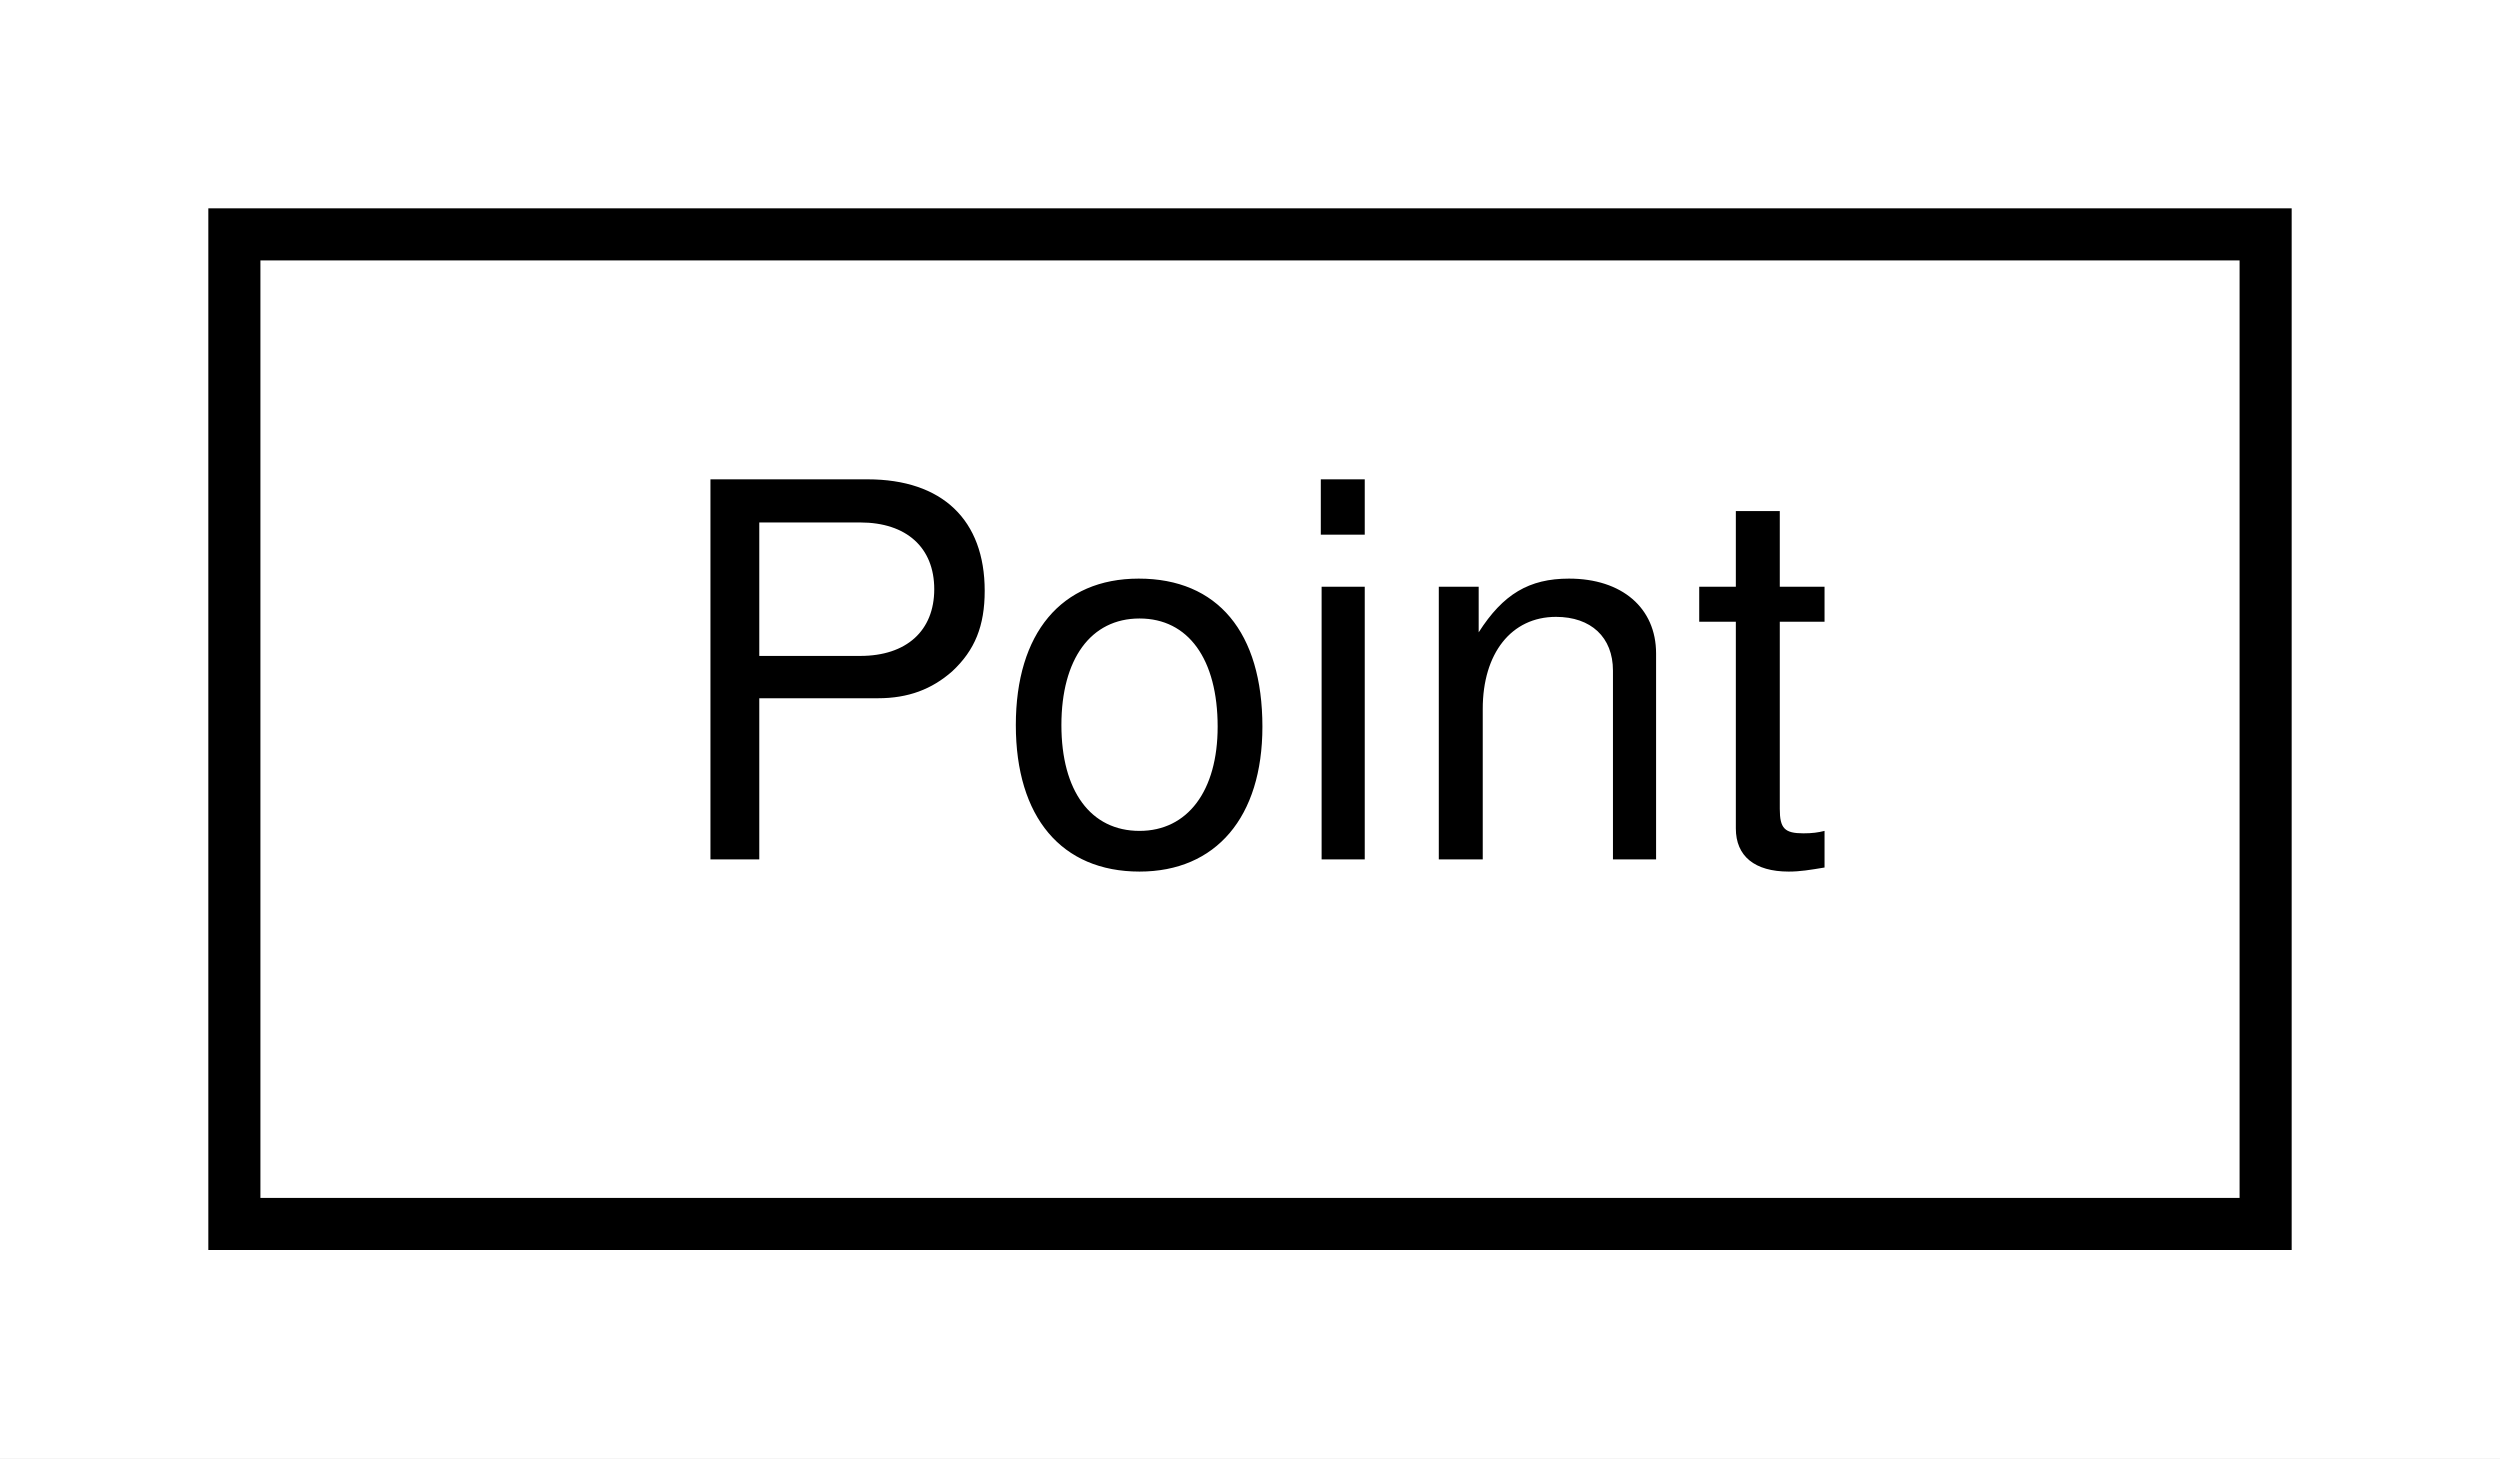
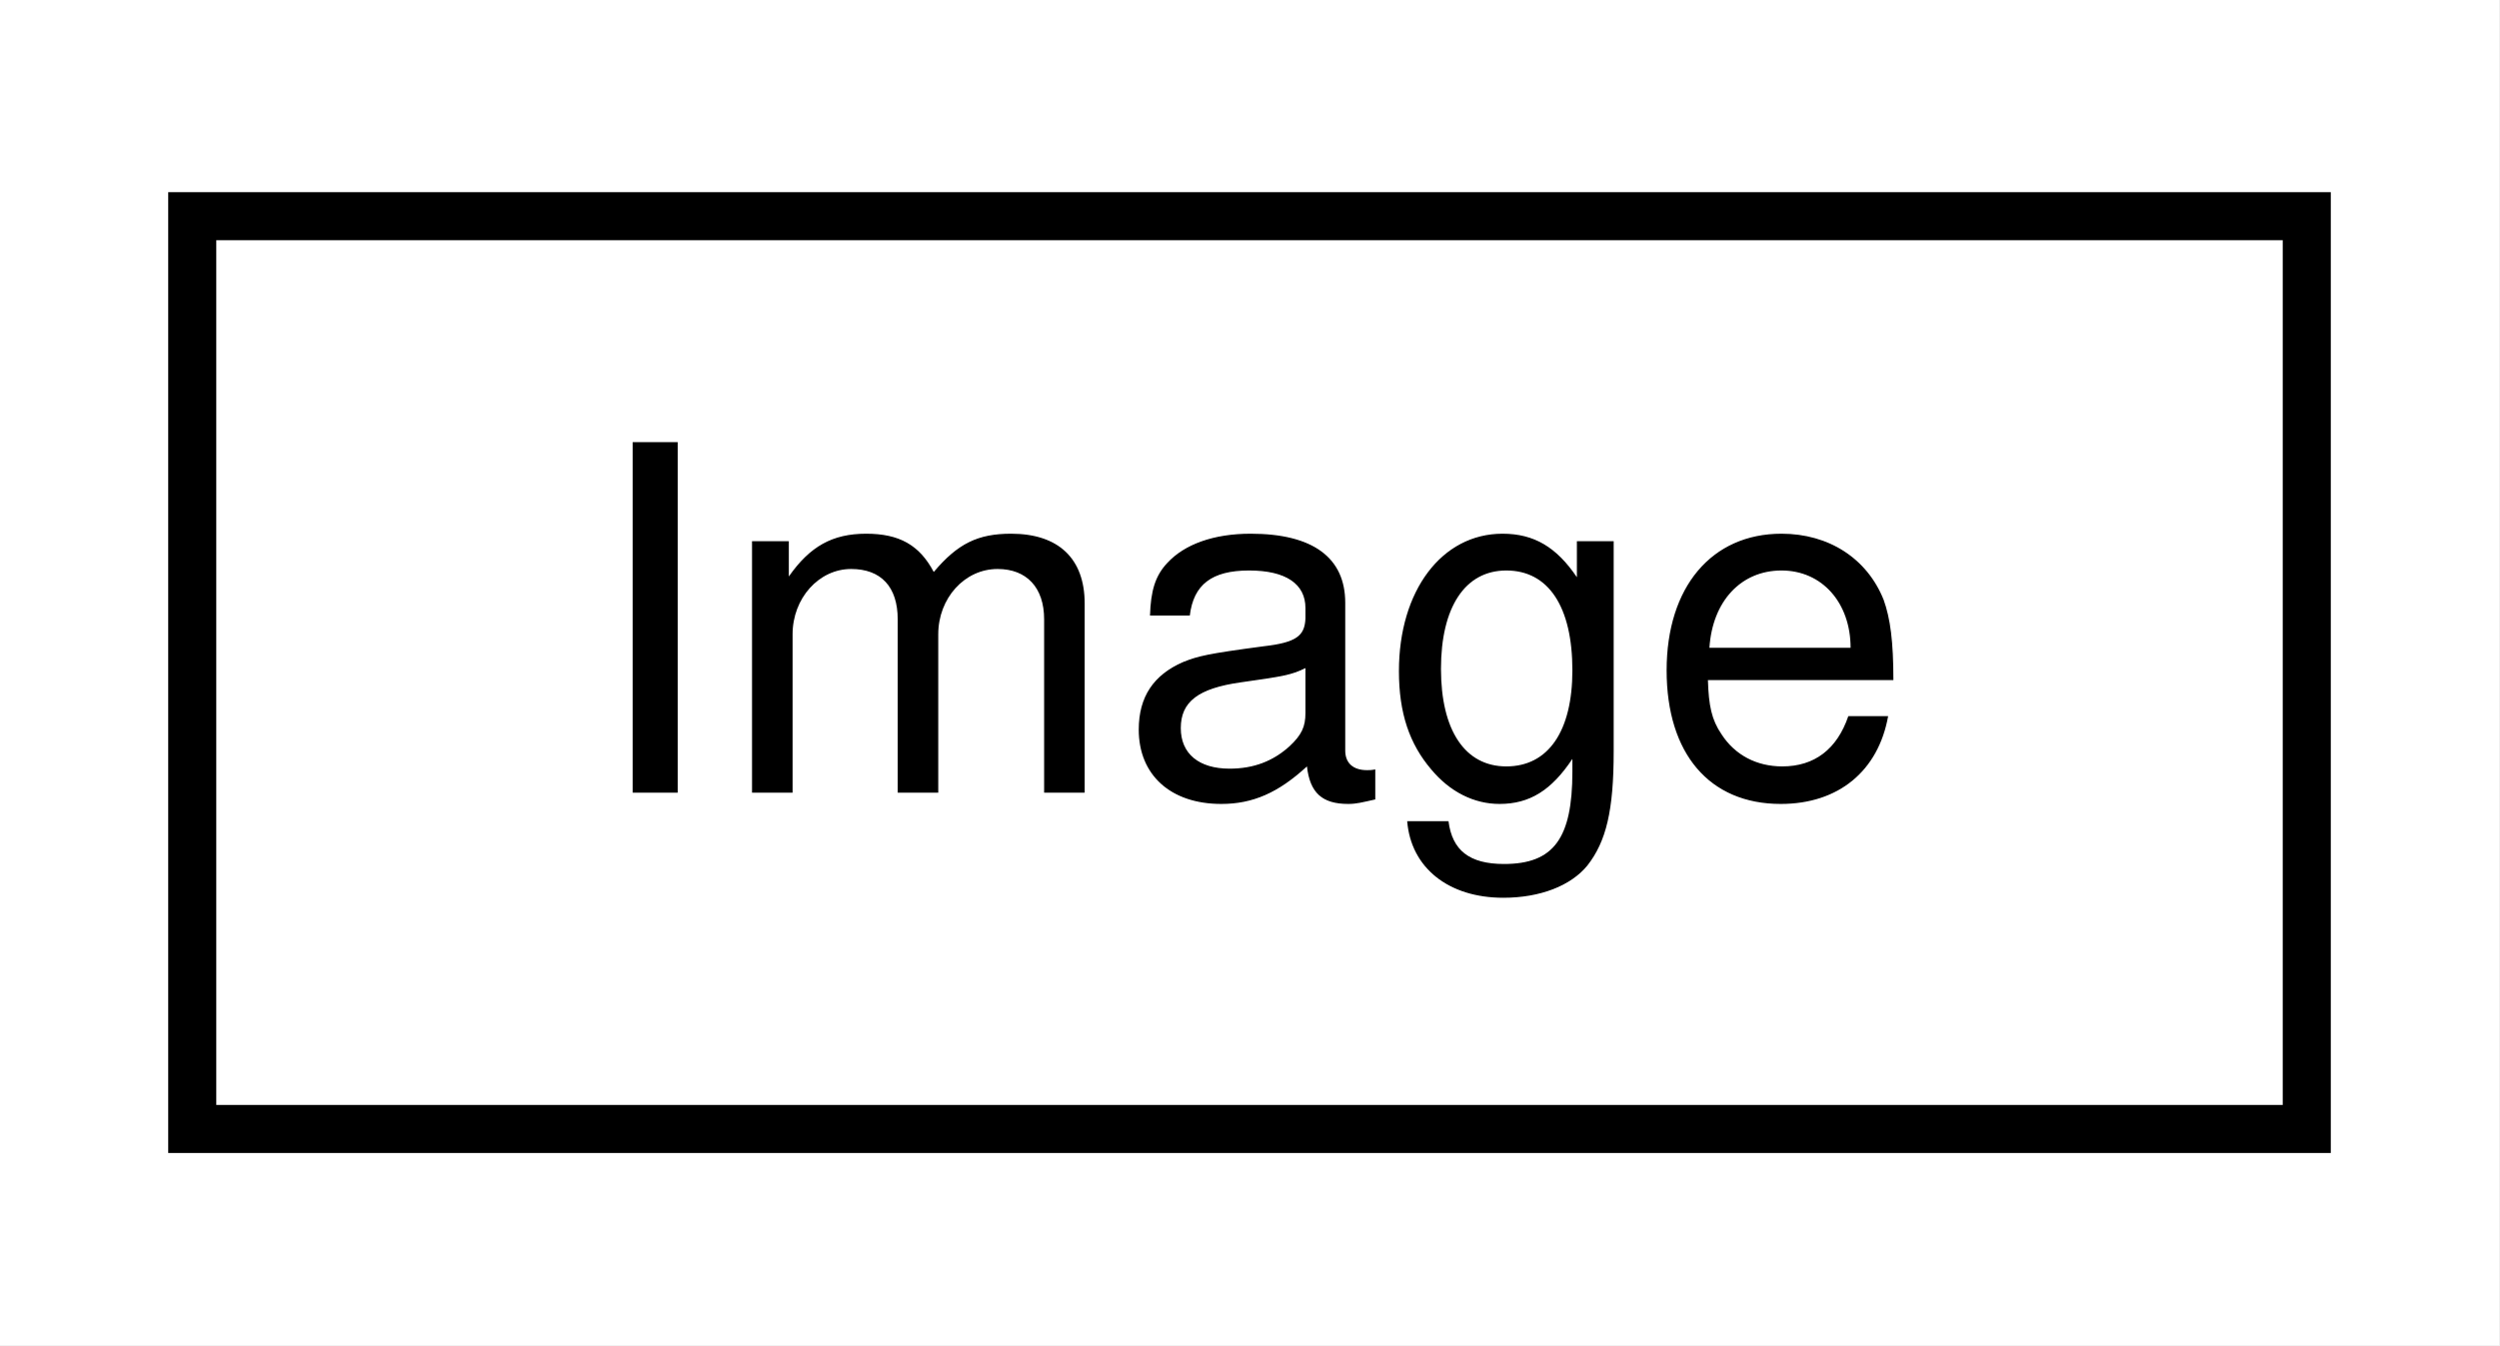
- <svg xmlns="http://www.w3.org/2000/svg" xmlns:xlink="http://www.w3.org/1999/xlink" width="48pt" height="28pt" viewBox="0.00 0.00 48.00 28.00">
+ <svg xmlns="http://www.w3.org/2000/svg" xmlns:xlink="http://www.w3.org/1999/xlink" width="52pt" height="28pt" viewBox="0.00 0.00 52.00 28.00">
  <g id="graph0" class="graph" transform="scale(1 1) rotate(0) translate(4 24)">
-     <polygon fill="white" stroke="none" points="-4,4 -4,-24 44,-24 44,4 -4,4" />
+     <polygon fill="white" stroke="none" points="-4,4 -4,-24 48,-24 48,4 -4,4" />
    <g id="node1" class="node">
      <g id="a_node1">
-         <a xlink:href="class_point.html" target="_top" xlink:title="Représente un point avec une abscisse, une ordonnée et une origine. ">
-           <polygon fill="white" stroke="black" points="0.5,-0.5 0.5,-19.5 39.5,-19.5 39.5,-0.5 0.5,-0.5" />
-           <text text-anchor="middle" x="20" y="-7.5" font-family="Helvetica,sans-Serif" font-size="10.00">Point</text>
+         <a xlink:href="class_image.html" target="_top" xlink:title="Représente une image. ">
+           <polygon fill="white" stroke="black" points="0,-0.5 0,-19.5 44,-19.5 44,-0.5 0,-0.5" />
+           <text text-anchor="middle" x="22" y="-7.5" font-family="Helvetica,sans-Serif" font-size="10.00">Image</text>
        </a>
      </g>
    </g>
  </g>
</svg>
